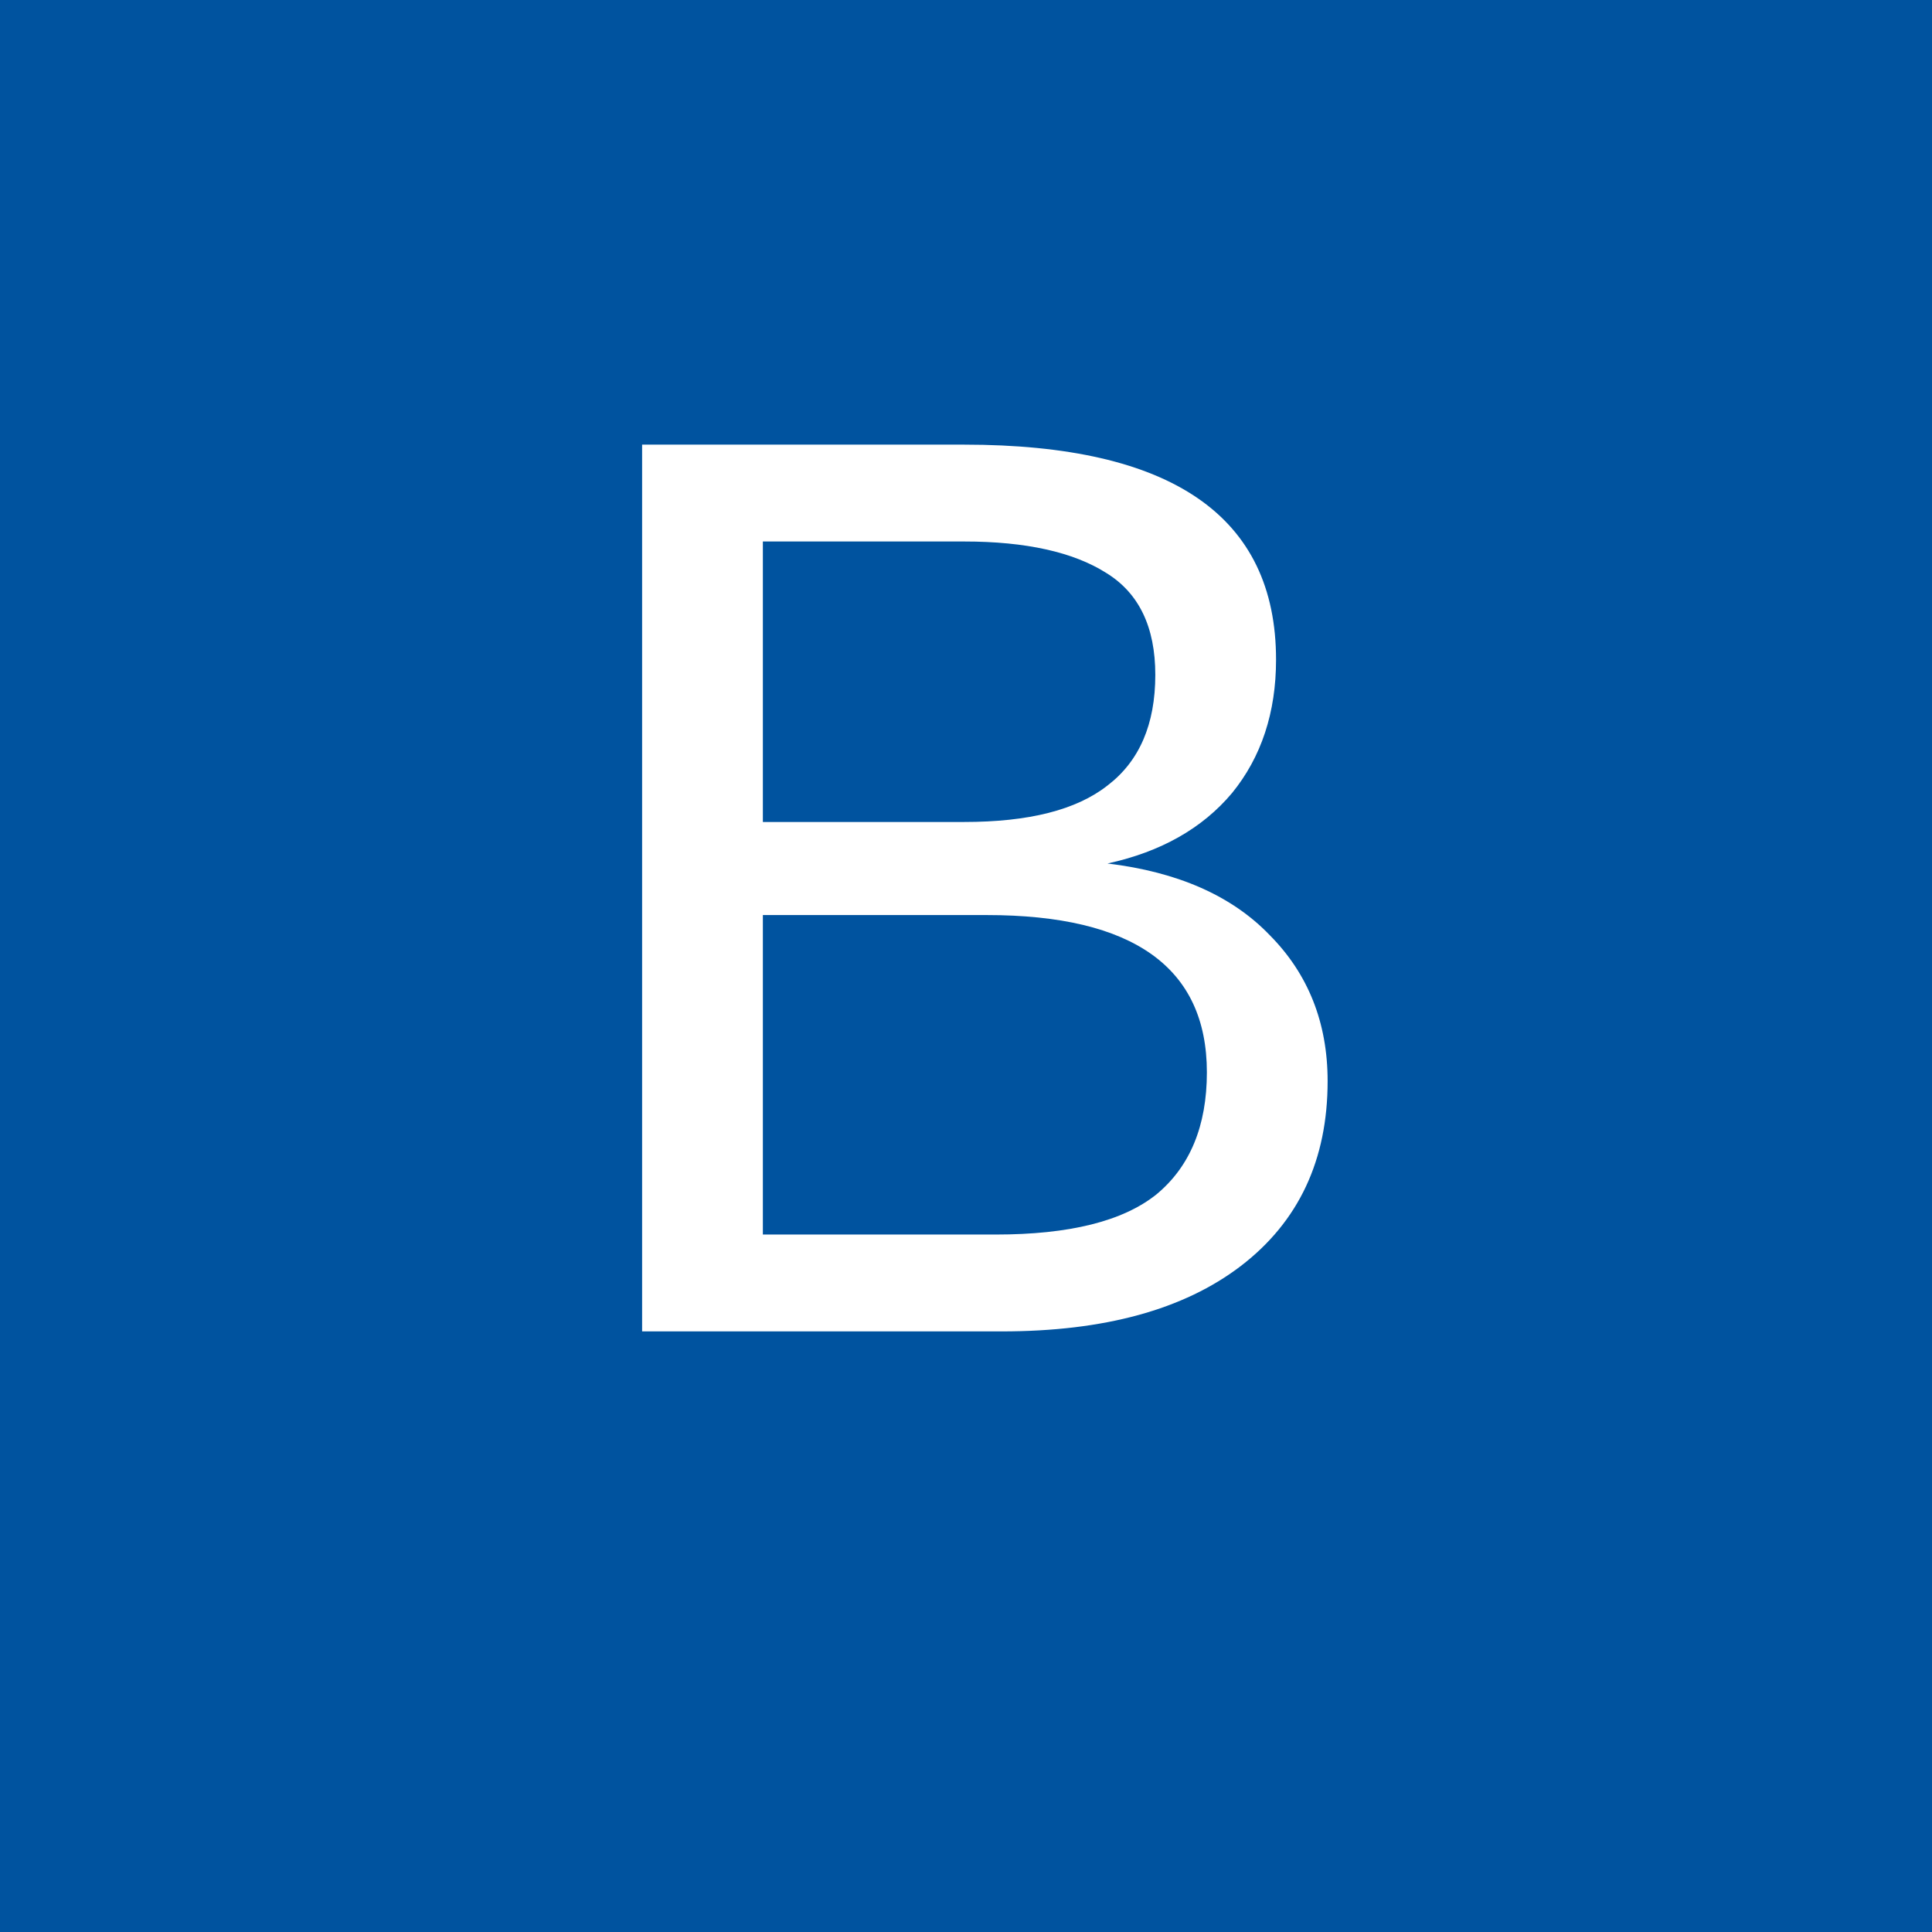
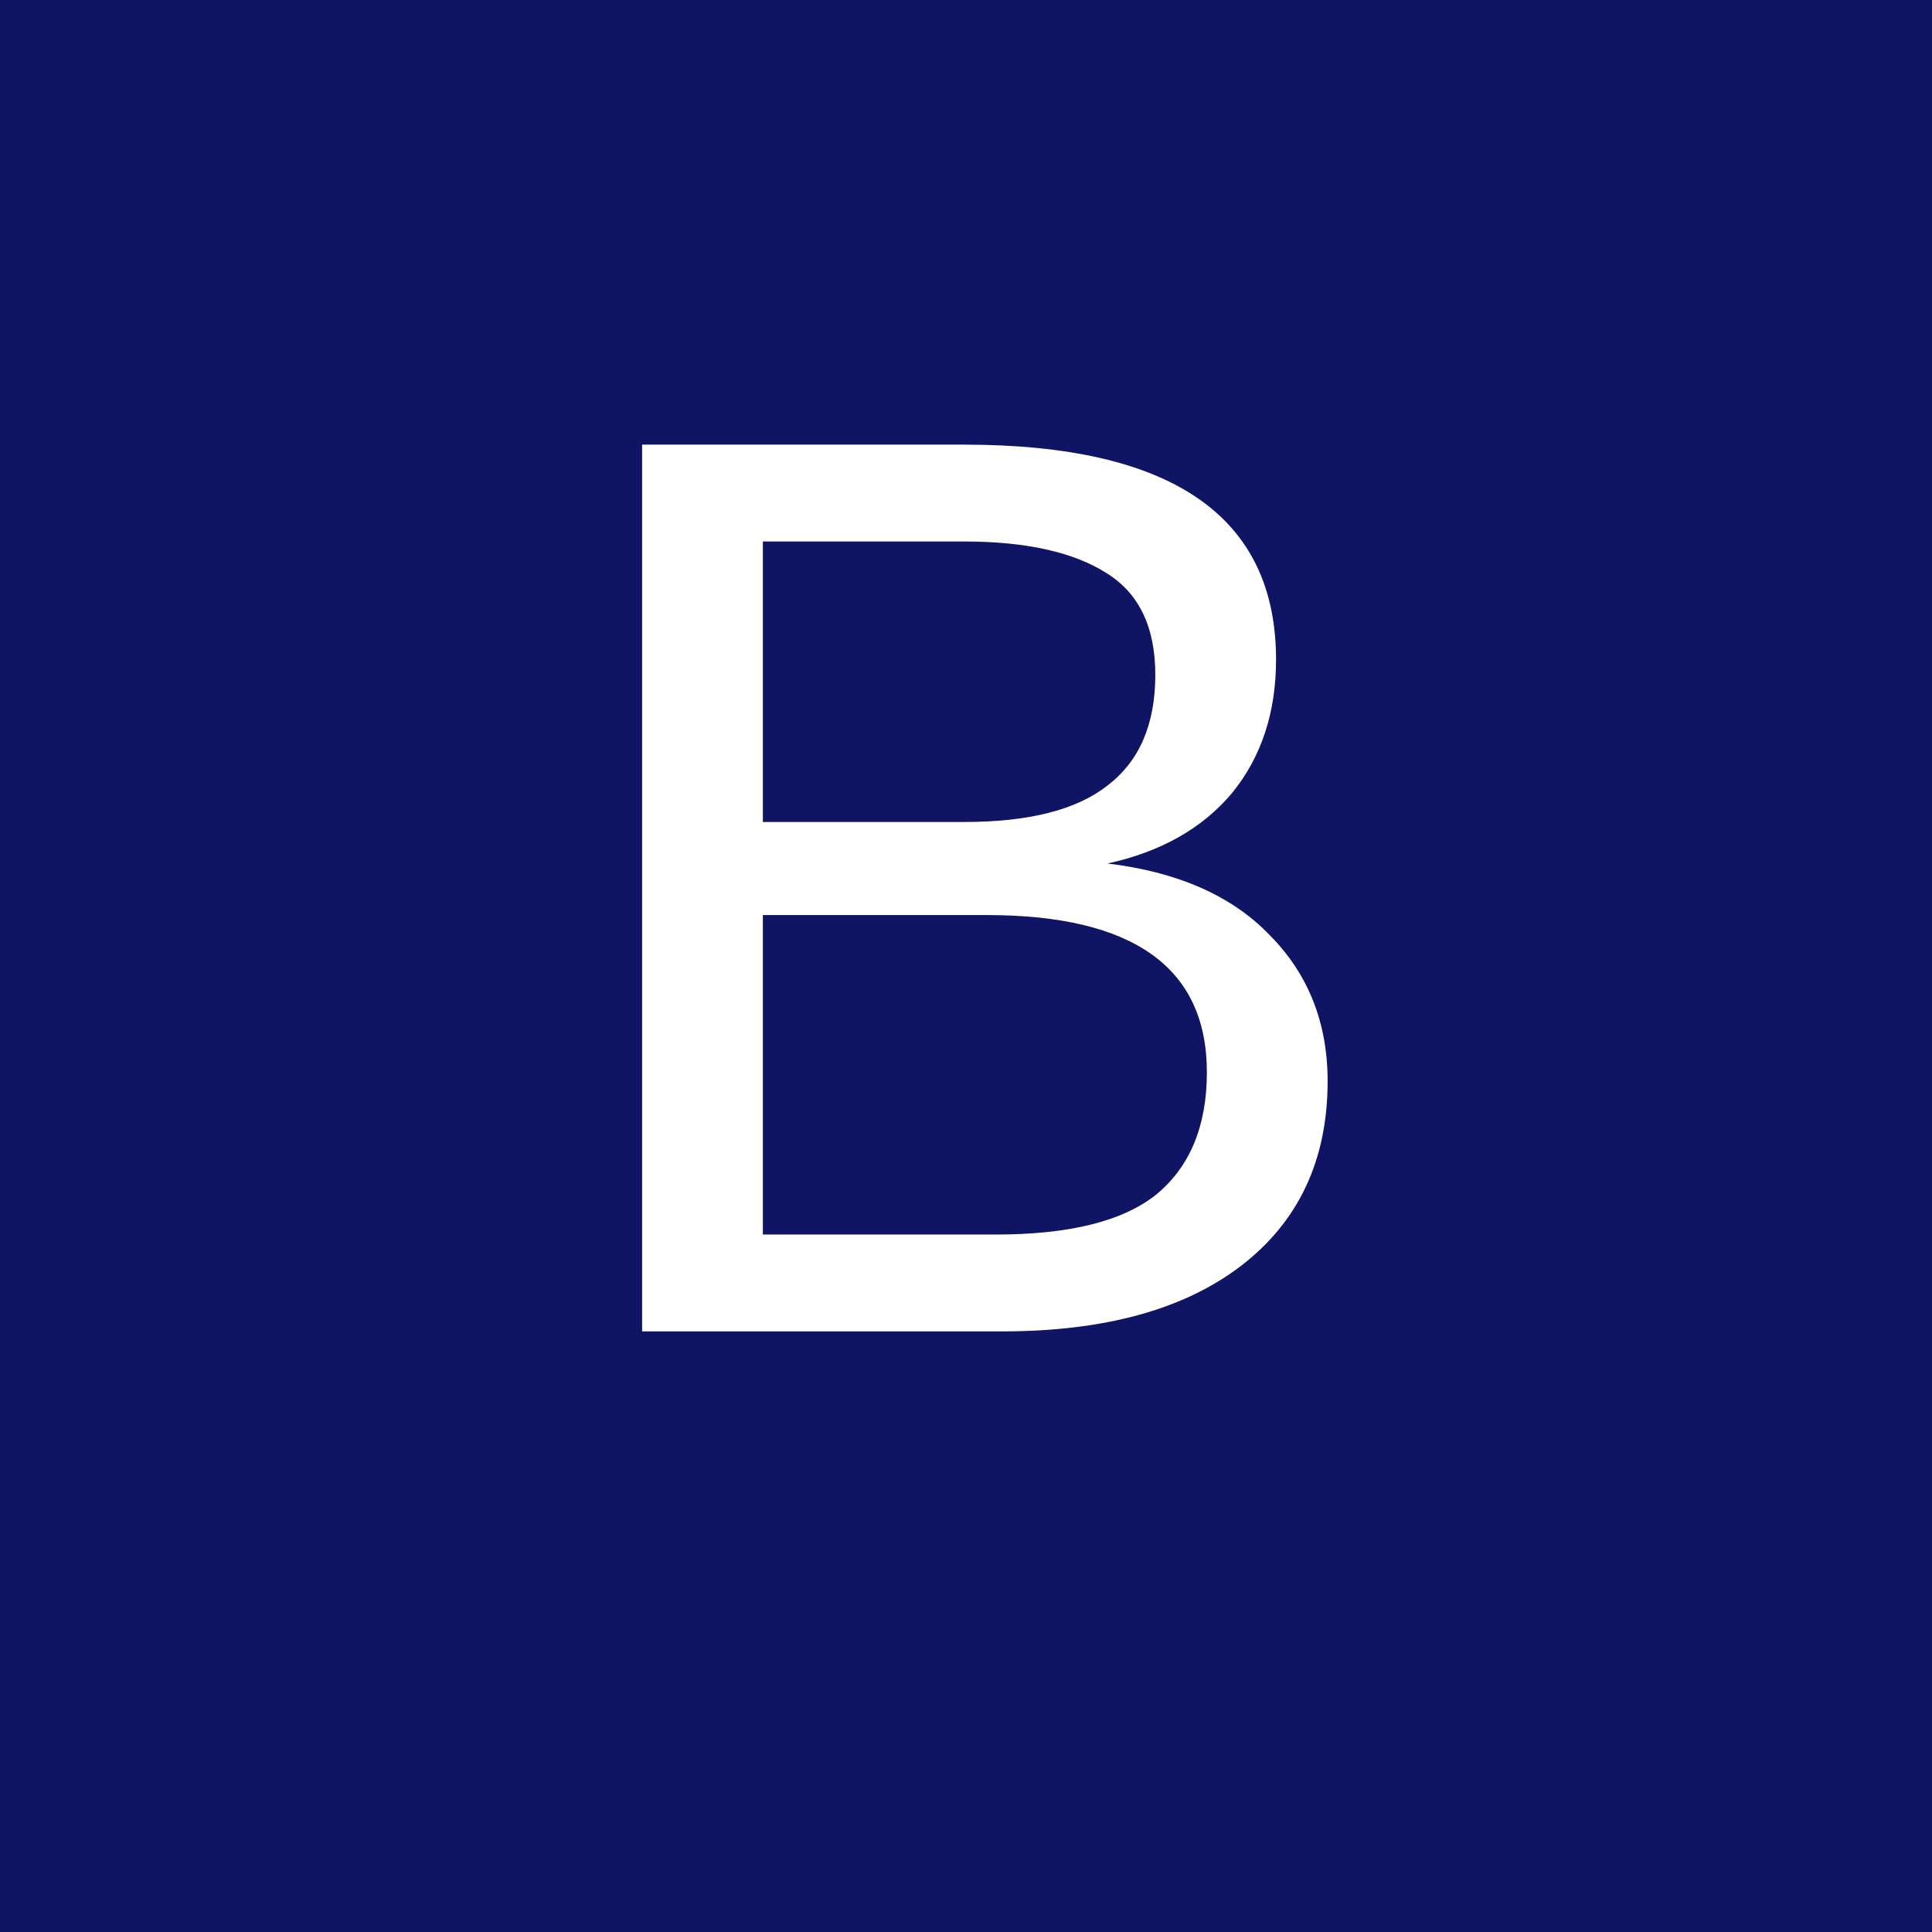
<svg xmlns="http://www.w3.org/2000/svg" viewBox="0 0 24 24" width="100" height="100">
-   <rect width="24" height="24" style="fill:#00539f" />
+   <rect width="24" height="24" style="fill:#101464" />
  <text x="50%" y="50%" dominant-baseline="middle" text-anchor="middle" fill="white" font-size="16" font-family="Arial">B</text>
</svg>
